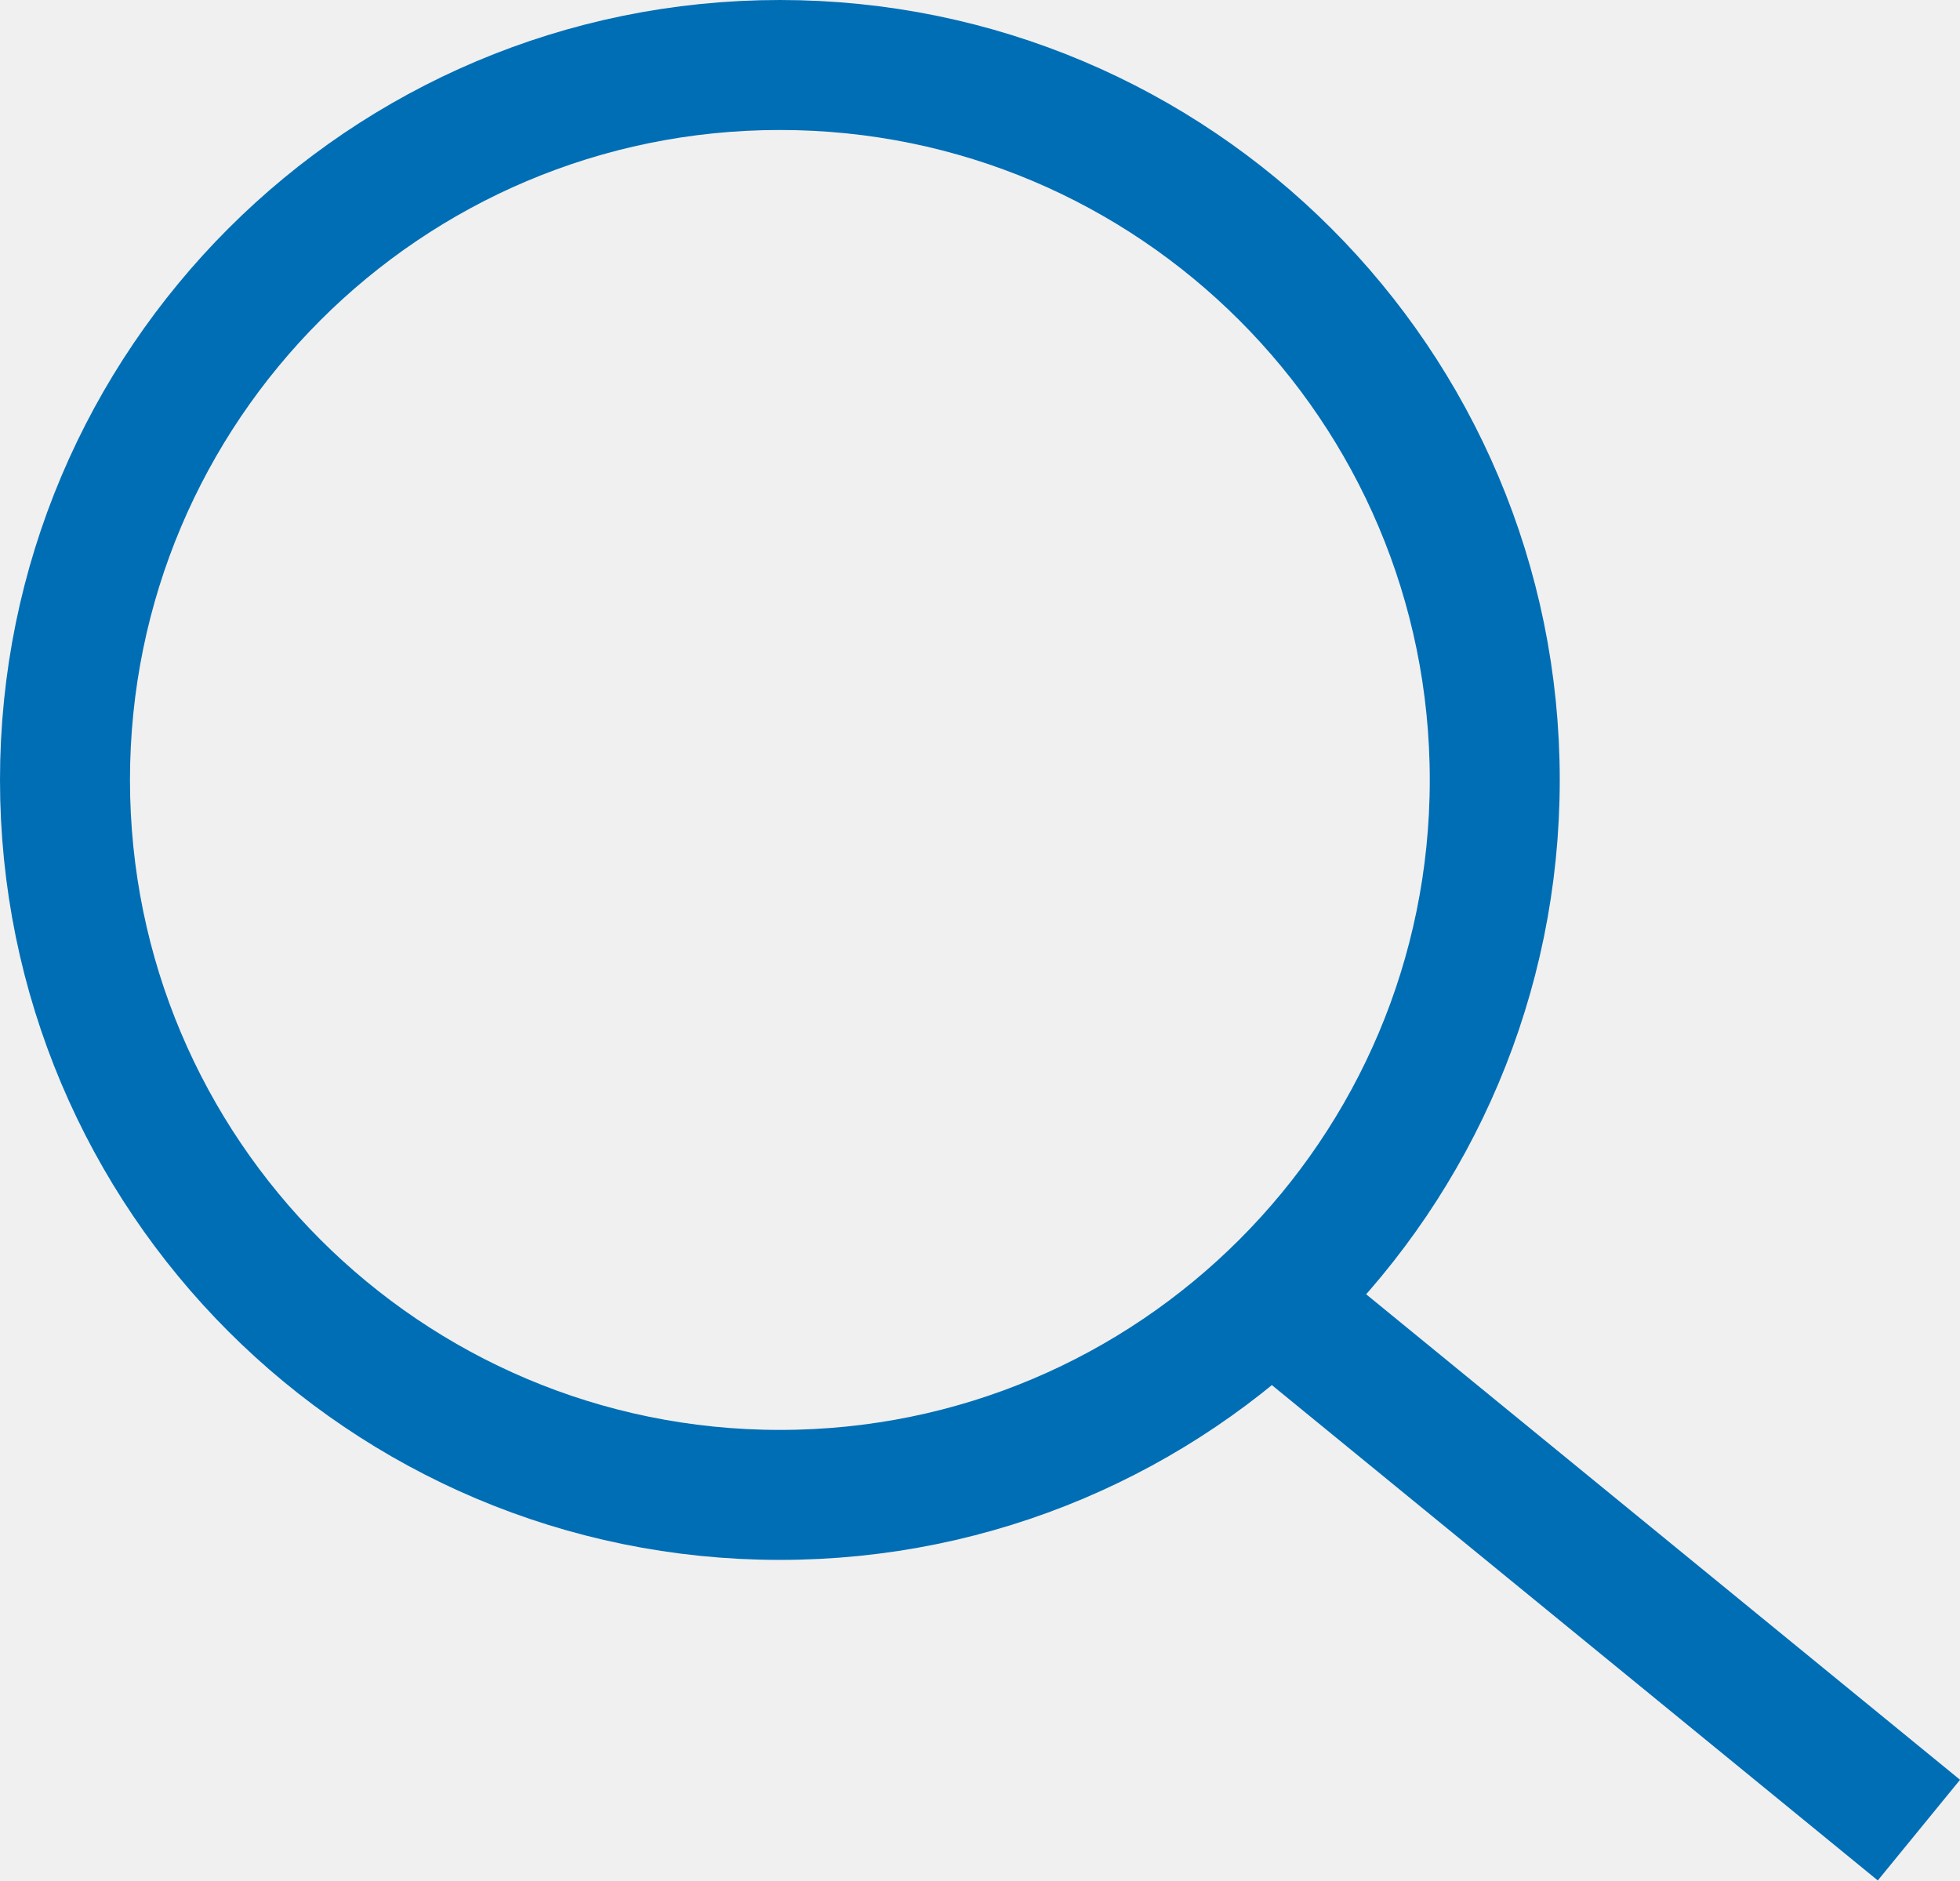
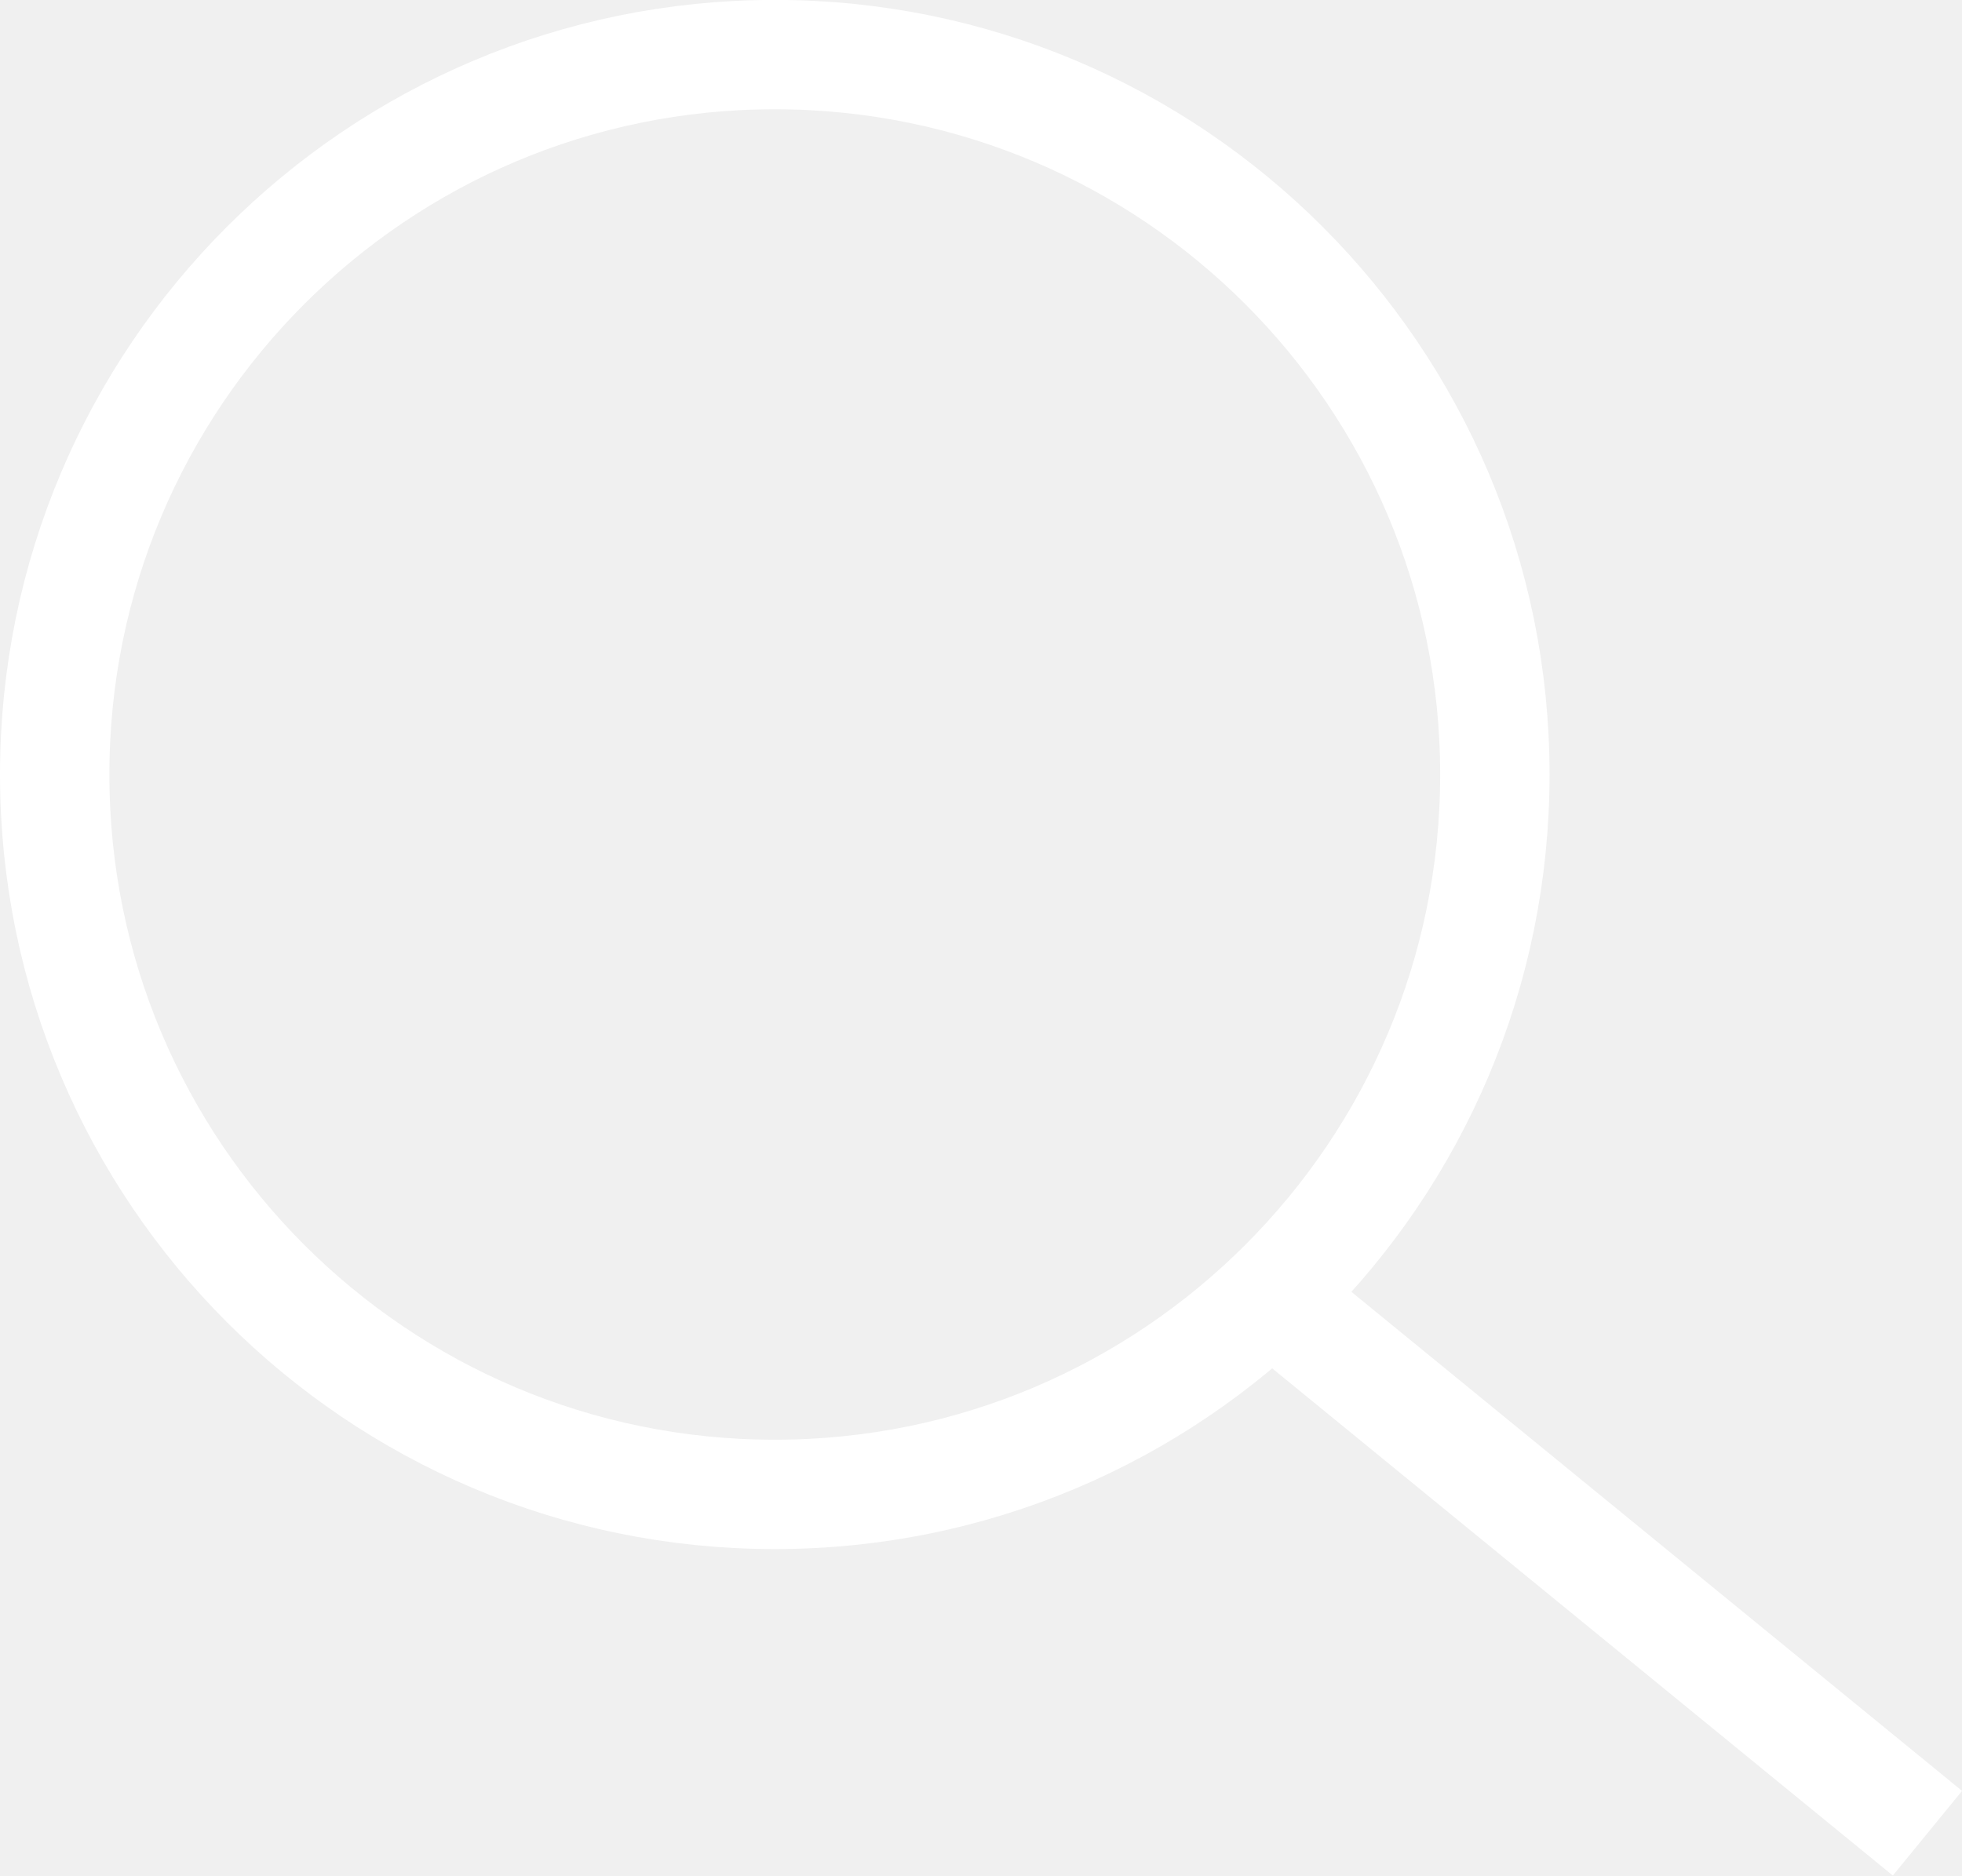
- <svg xmlns="http://www.w3.org/2000/svg" height="21.699" width="22.619">
-   <g fill="none" stroke="#006eb5" stroke-width="1.5">
-     <circle cx="9" cy="9" r="9" stroke="none" />
-     <circle cx="9" cy="9" r="8.25" />
-     <path d="m22.145 21.118-7.3-5.967" />
+ <svg xmlns="http://www.w3.org/2000/svg" width="21.525" height="20.582">
+   <g data-name="Group 216" fill="none" stroke="#fff" stroke-width="1.2">
+     <g data-name="Ellipse 8" transform="translate(0 -.001)">
+       <circle cx="8.5" cy="8.5" r="8.5" stroke="none" />
+       <circle cx="8.5" cy="8.5" r="7.9" />
+     </g>
+     <path data-name="Path 345" d="M21.146 20.117l-7.065-5.775" />
  </g>
</svg>
